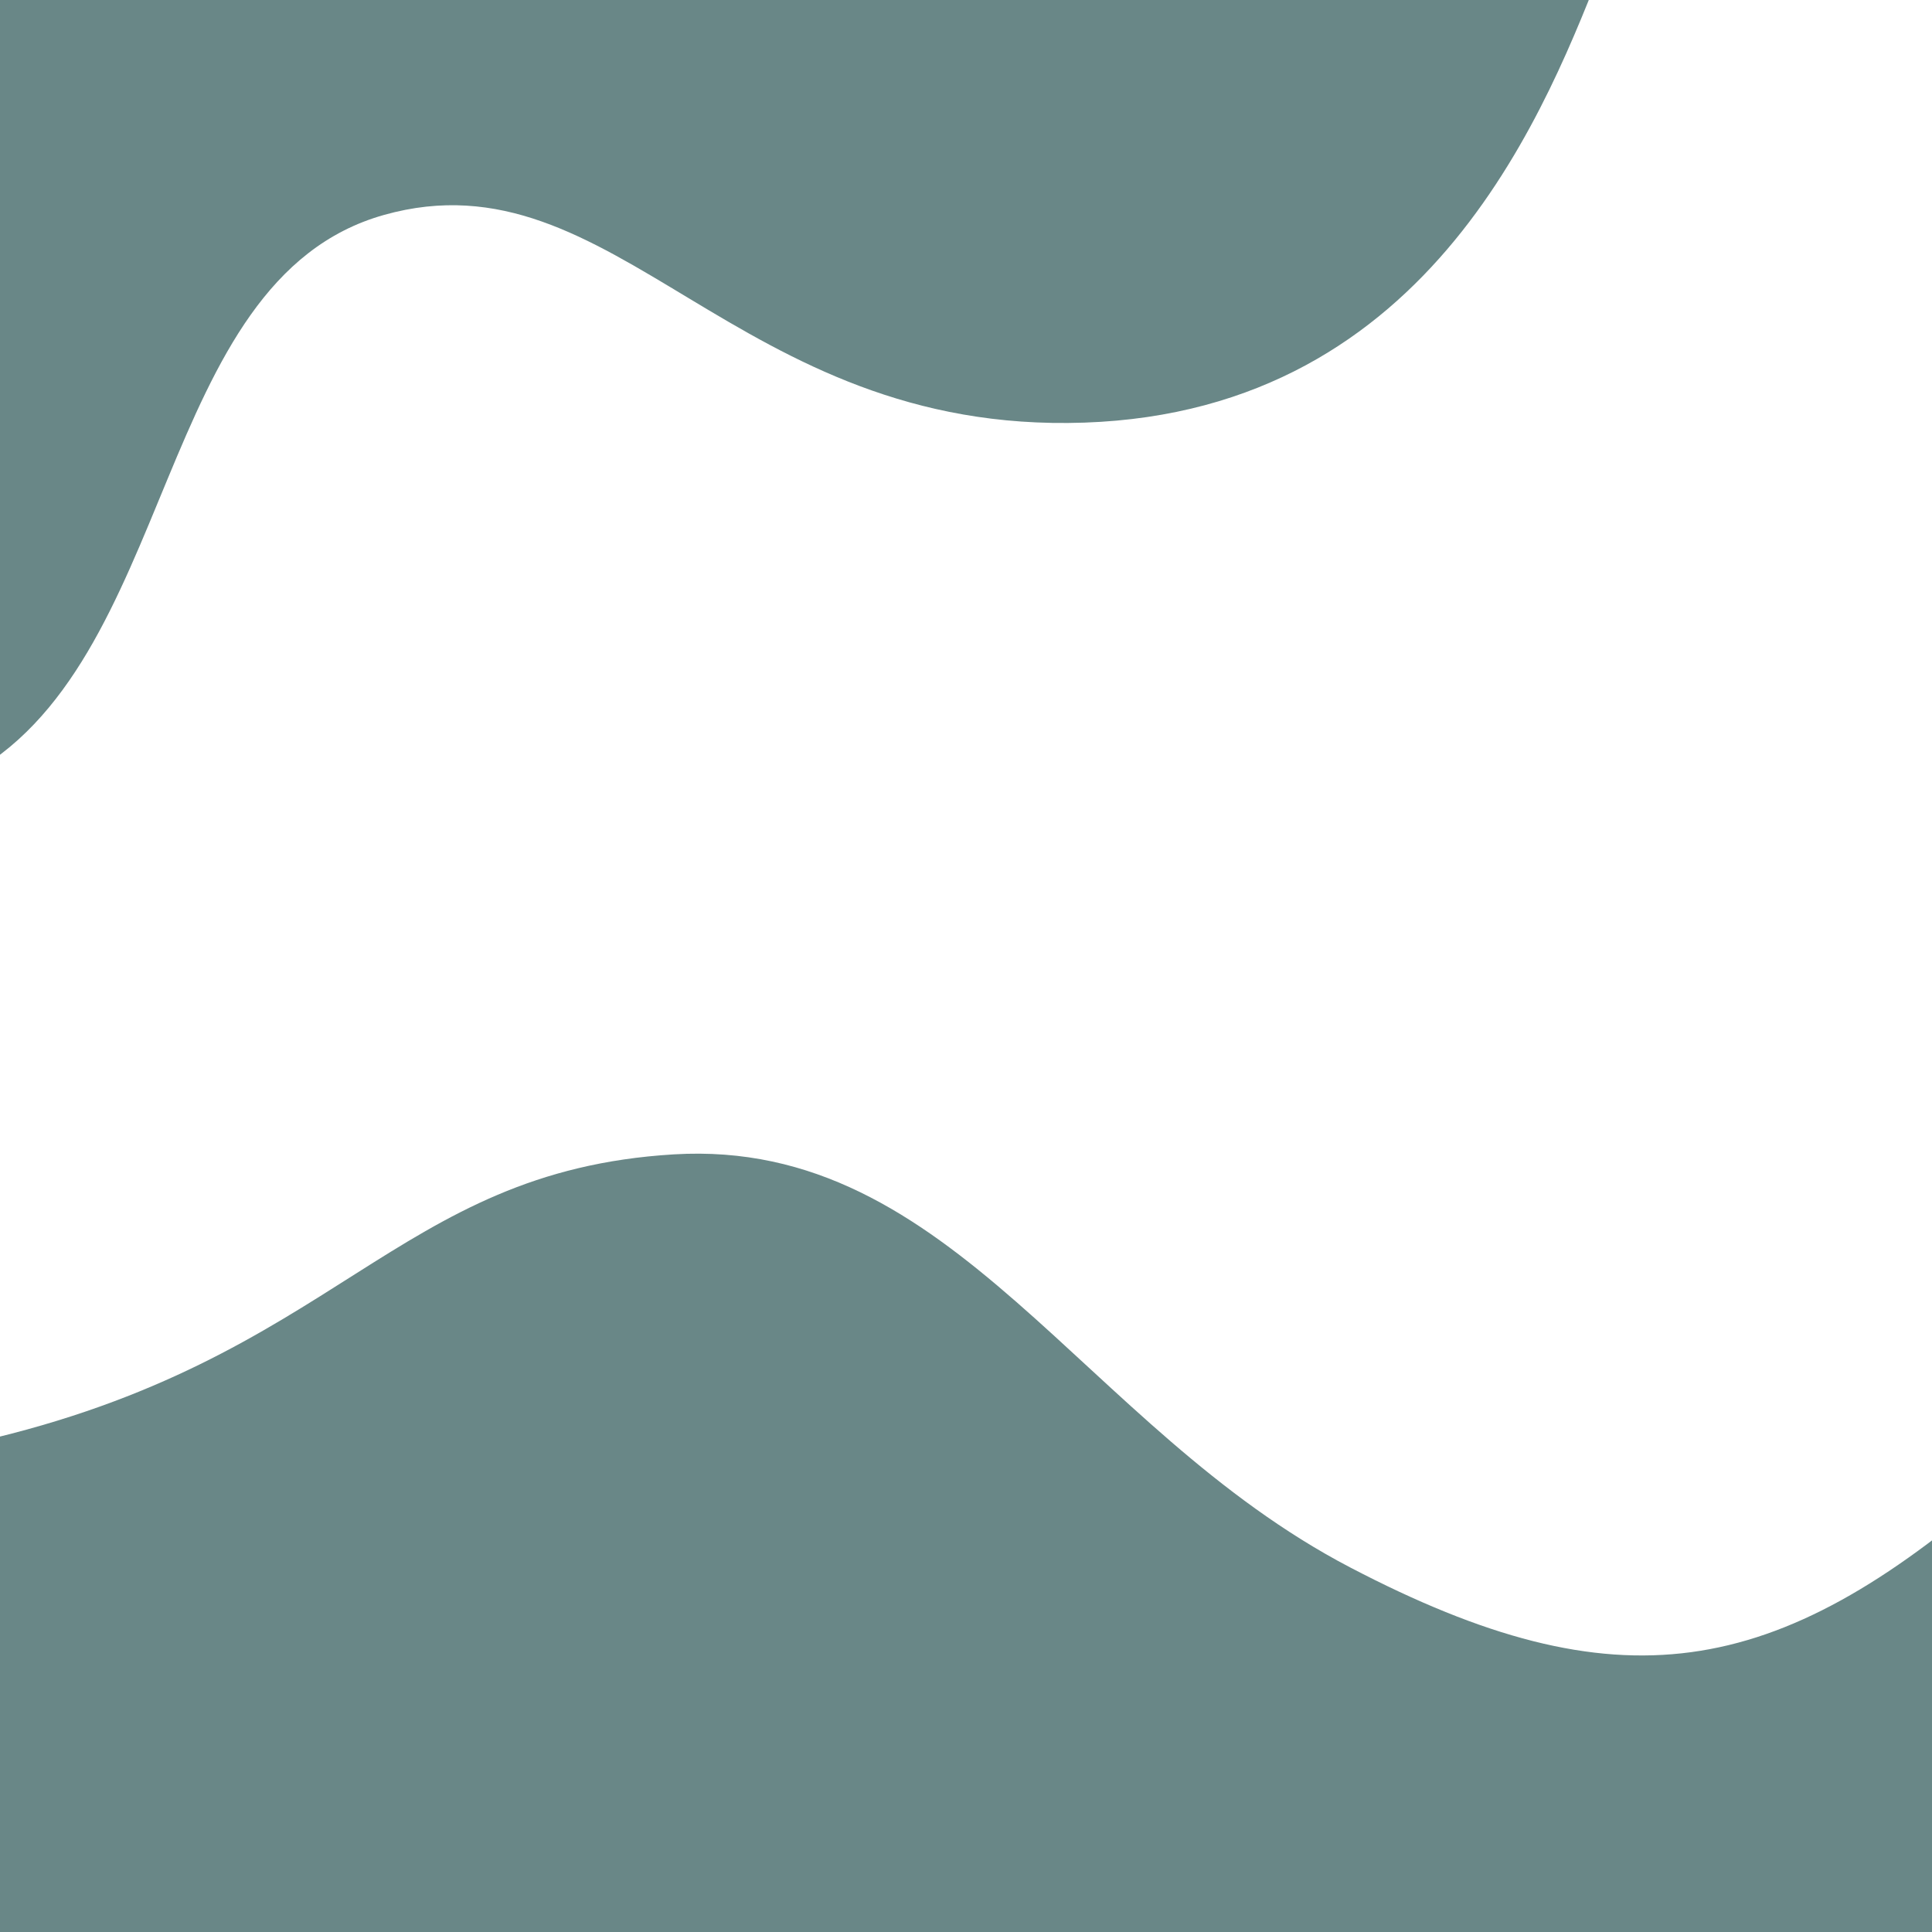
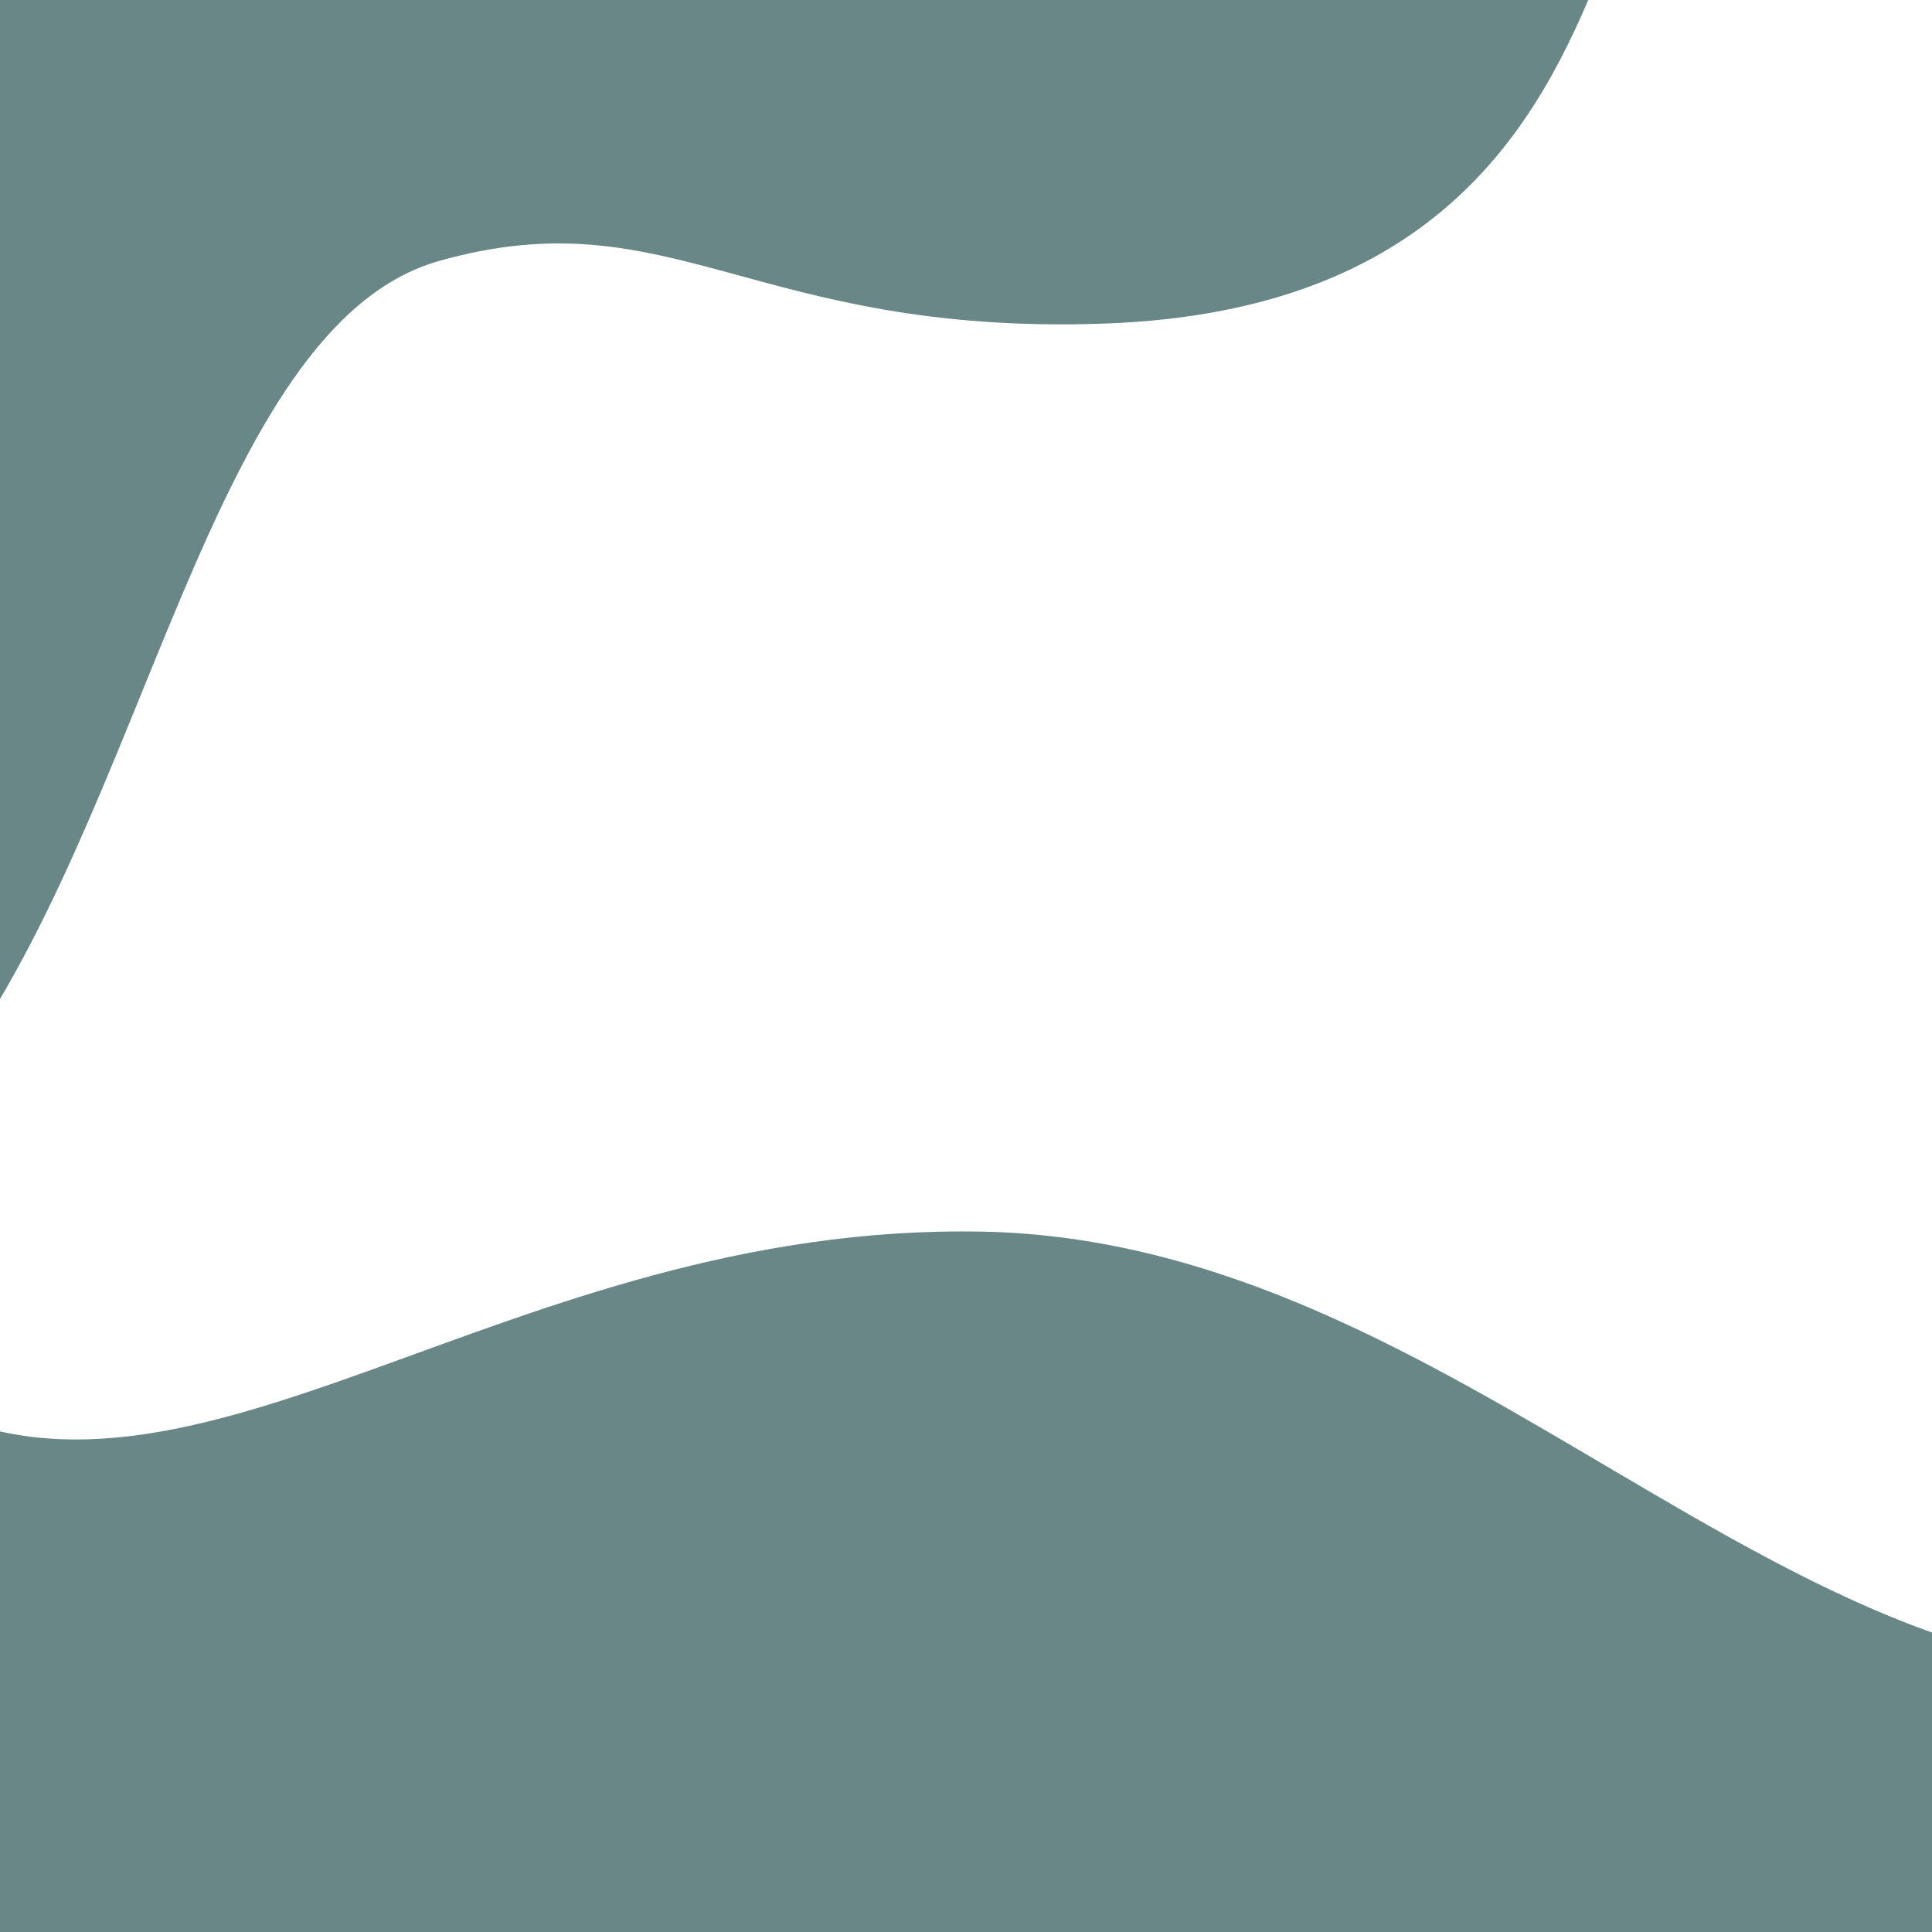
- <svg xmlns="http://www.w3.org/2000/svg" width="144px" height="144px" viewBox="0 0 800 800">
-   <path id="Unnamed" fill="#557777e0" stroke="none" stroke-width="1" d="M 1060.00,663.00            C 1060.00,663.00 952.00,566.00 828.00,615.00              735.00,696.00 670.00,707.00 559.00,649.00              448.00,591.00 395.00,471.00 279.00,478.00              163.00,485.00 140.00,563.00 -9.00,597.00              -83.00,579.00 -83.00,790.00 -34.00,804.00              15.00,818.00 830.00,833.00 855.00,822.00              880.00,811.00 868.00,559.00 853.00,538.00M -15.00,322.00            C 74.00,276.00 63.00,116.00 159.00,89.00              255.00,62.00 304.00,180.00 449.00,175.00              594.00,170.00 641.00,43.00 665.00,-18.00              502.00,-23.00 40.00,-11.00 -56.00,-27.00              -75.00,93.00 -73.00,283.00 -55.00,341.00M 1012.00,218.00" />
+ <svg xmlns="http://www.w3.org/2000/svg" width="2.667in" height="2.667in" viewBox="0 0 800 800">
+   <path id="Slate" fill="#557777e0" stroke="none" stroke-width="1" d="M 1056.00,671.00            C 1056.00,671.00 1087.00,670.00 914.00,691.00              741.00,712.00 605.00,514.00 407.00,510.00              209.00,506.00 79.00,643.00 -36.00,579.00              -151.00,515.00 -32.00,705.00 -181.00,739.00              -255.00,721.00 -87.00,798.00 -38.00,812.00              11.00,826.00 826.00,841.00 851.00,830.00              876.00,819.00 864.00,567.00 849.00,546.00M -23.00,448.00            C 61.00,339.00 86.00,135.00 182.00,108.00              278.00,81.00 312.00,139.00 457.00,134.00              602.00,129.00 641.00,43.00 665.00,-18.00              502.00,-23.00 40.00,-11.00 -56.00,-27.00              -75.00,93.00 -73.00,283.00 -55.00,341.00M 1012.00,218.00M 938.00,243.00M 1012.00,436.00M 987.00,450.00" />
</svg>
